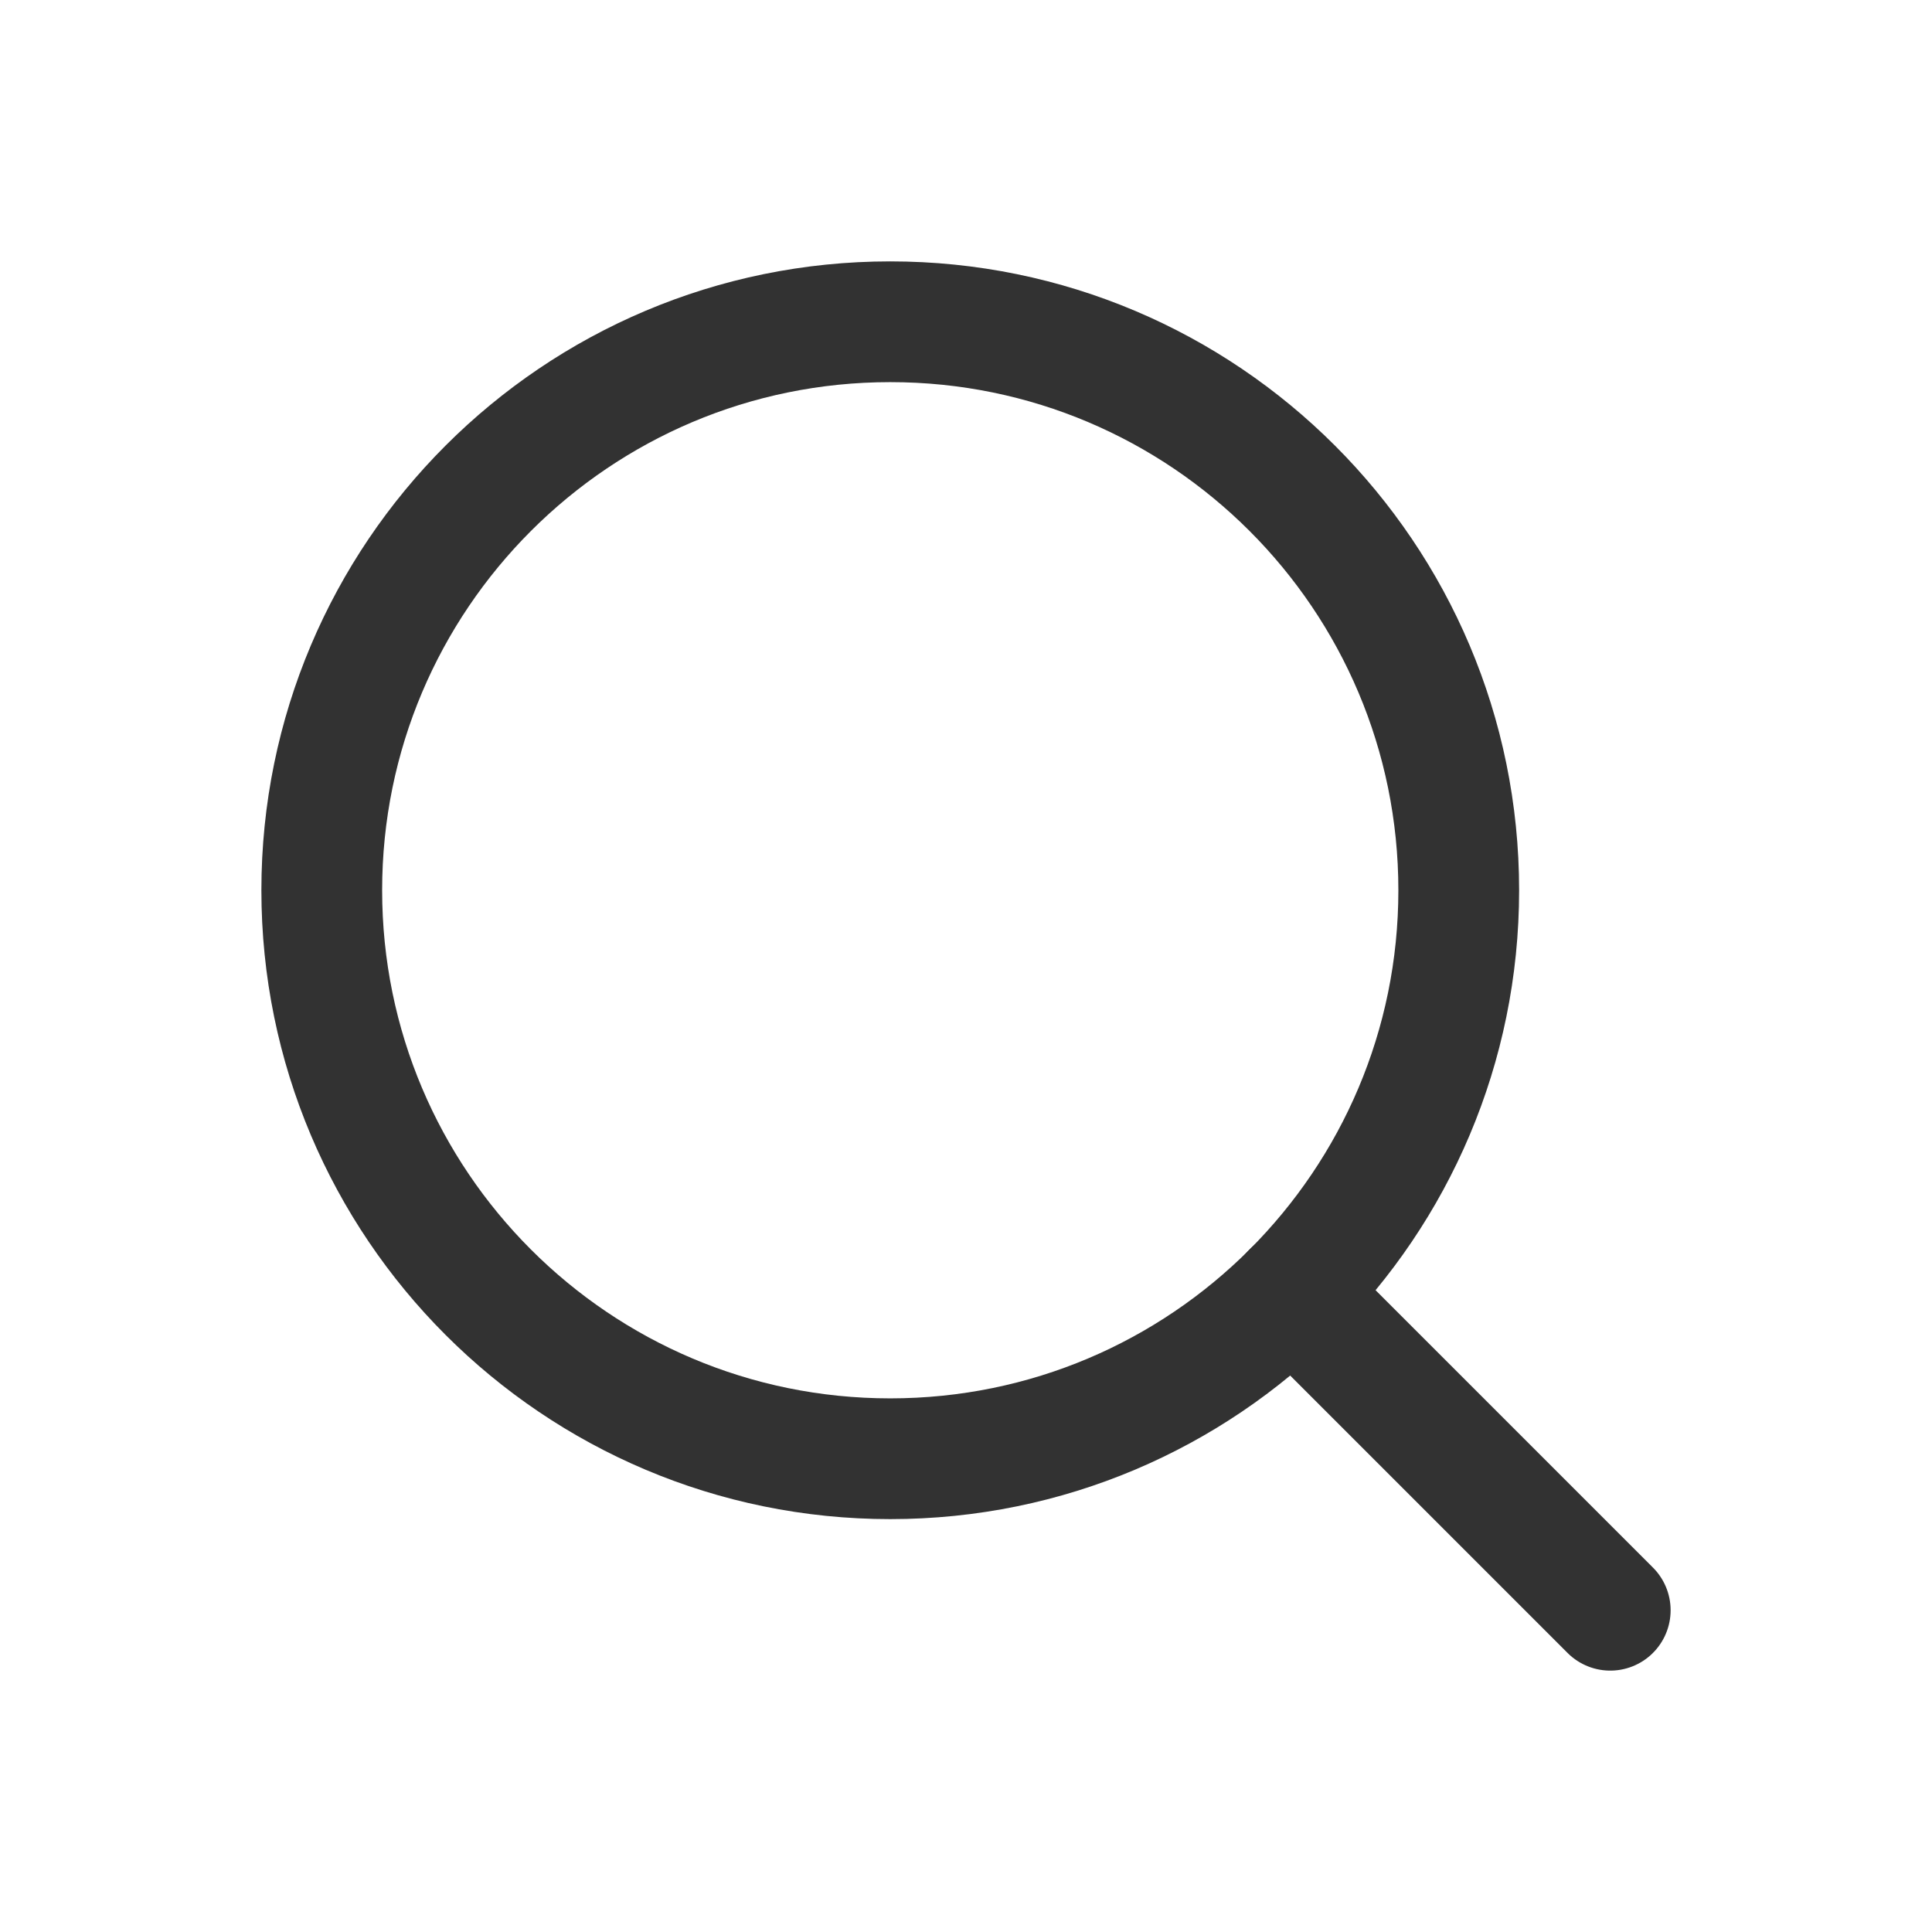
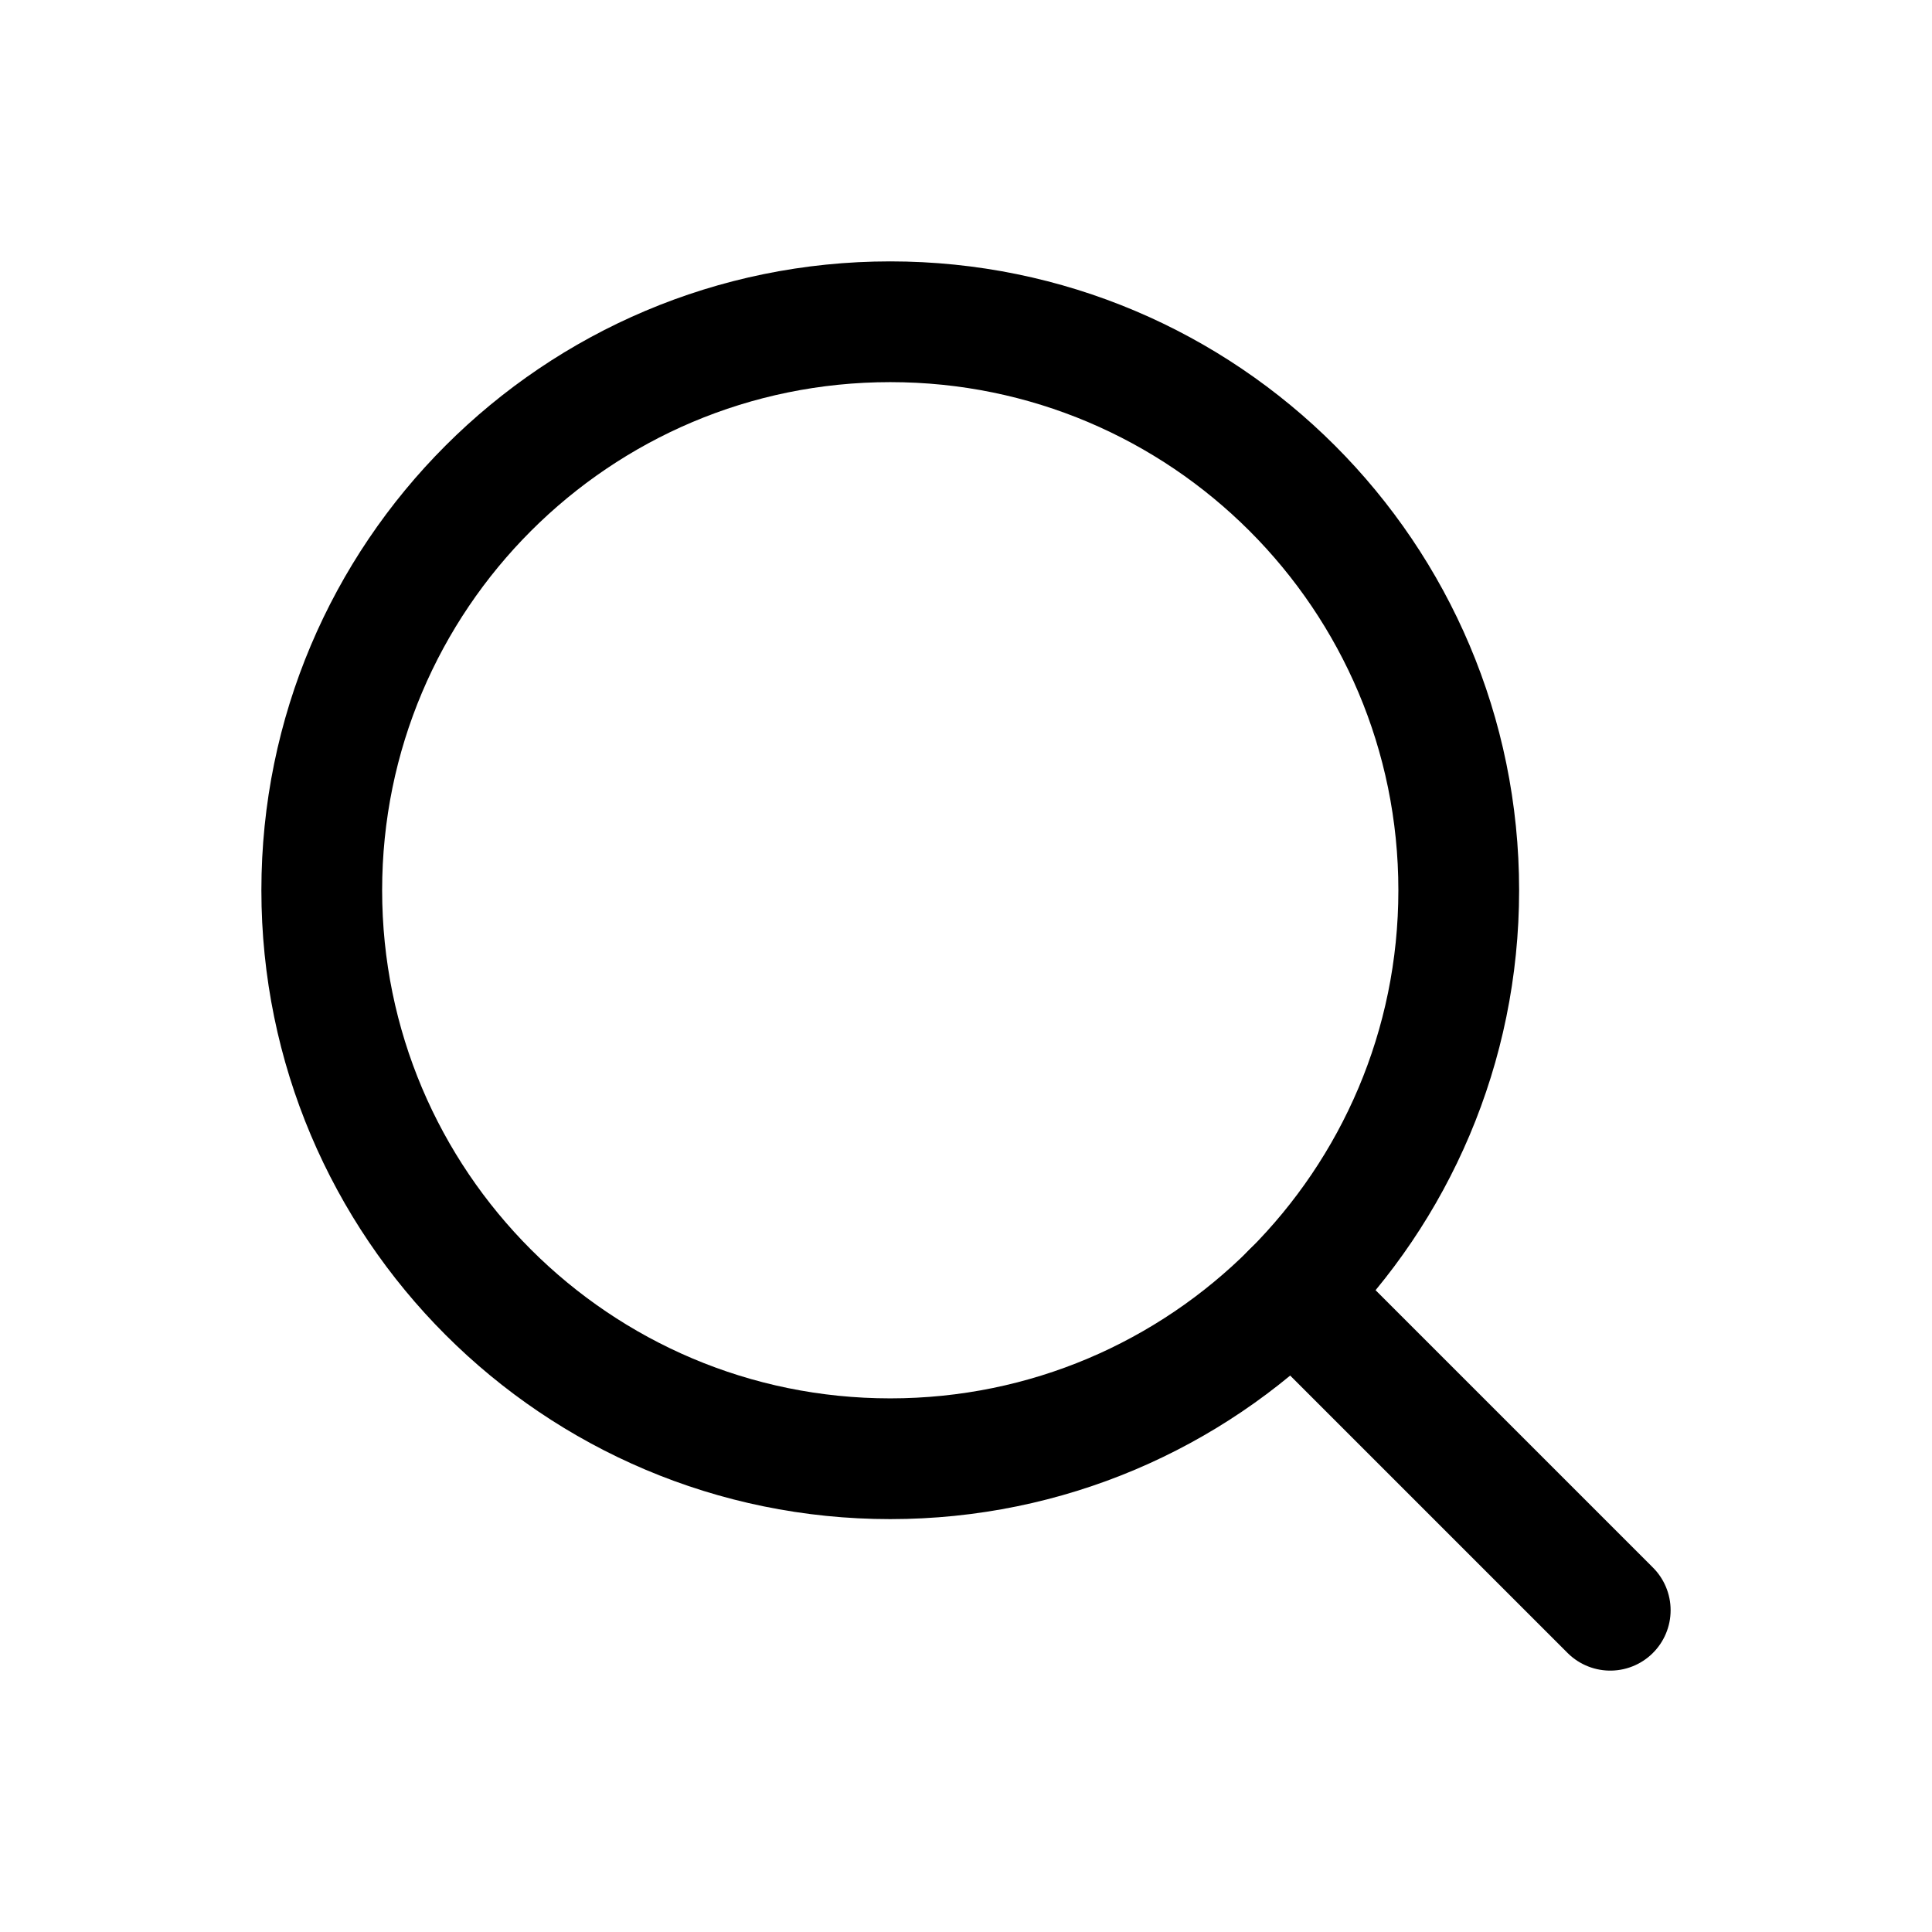
- <svg xmlns="http://www.w3.org/2000/svg" width="24" height="24" viewBox="0 0 24 24" fill="none">
-   <circle cx="11.059" cy="11.059" r="7.062" stroke="#323232" stroke-width="1.5" stroke-linecap="round" stroke-linejoin="round" />
-   <path d="M20.003 20.003L16.052 16.052" stroke="#323232" stroke-width="1.5" stroke-linecap="round" stroke-linejoin="round" />
+ <svg xmlns="http://www.w3.org/2000/svg" viewBox="0 0 24 24" fill="none">
+   <circle cx="11.059" cy="11.059" r="7.062" stroke="currentColor" stroke-width="1.5" stroke-linecap="round" stroke-linejoin="round" />
+   <path d="M20.003 20.003L16.052 16.052" stroke="currentColor" stroke-width="1.5" stroke-linecap="round" stroke-linejoin="round" />
</svg>
